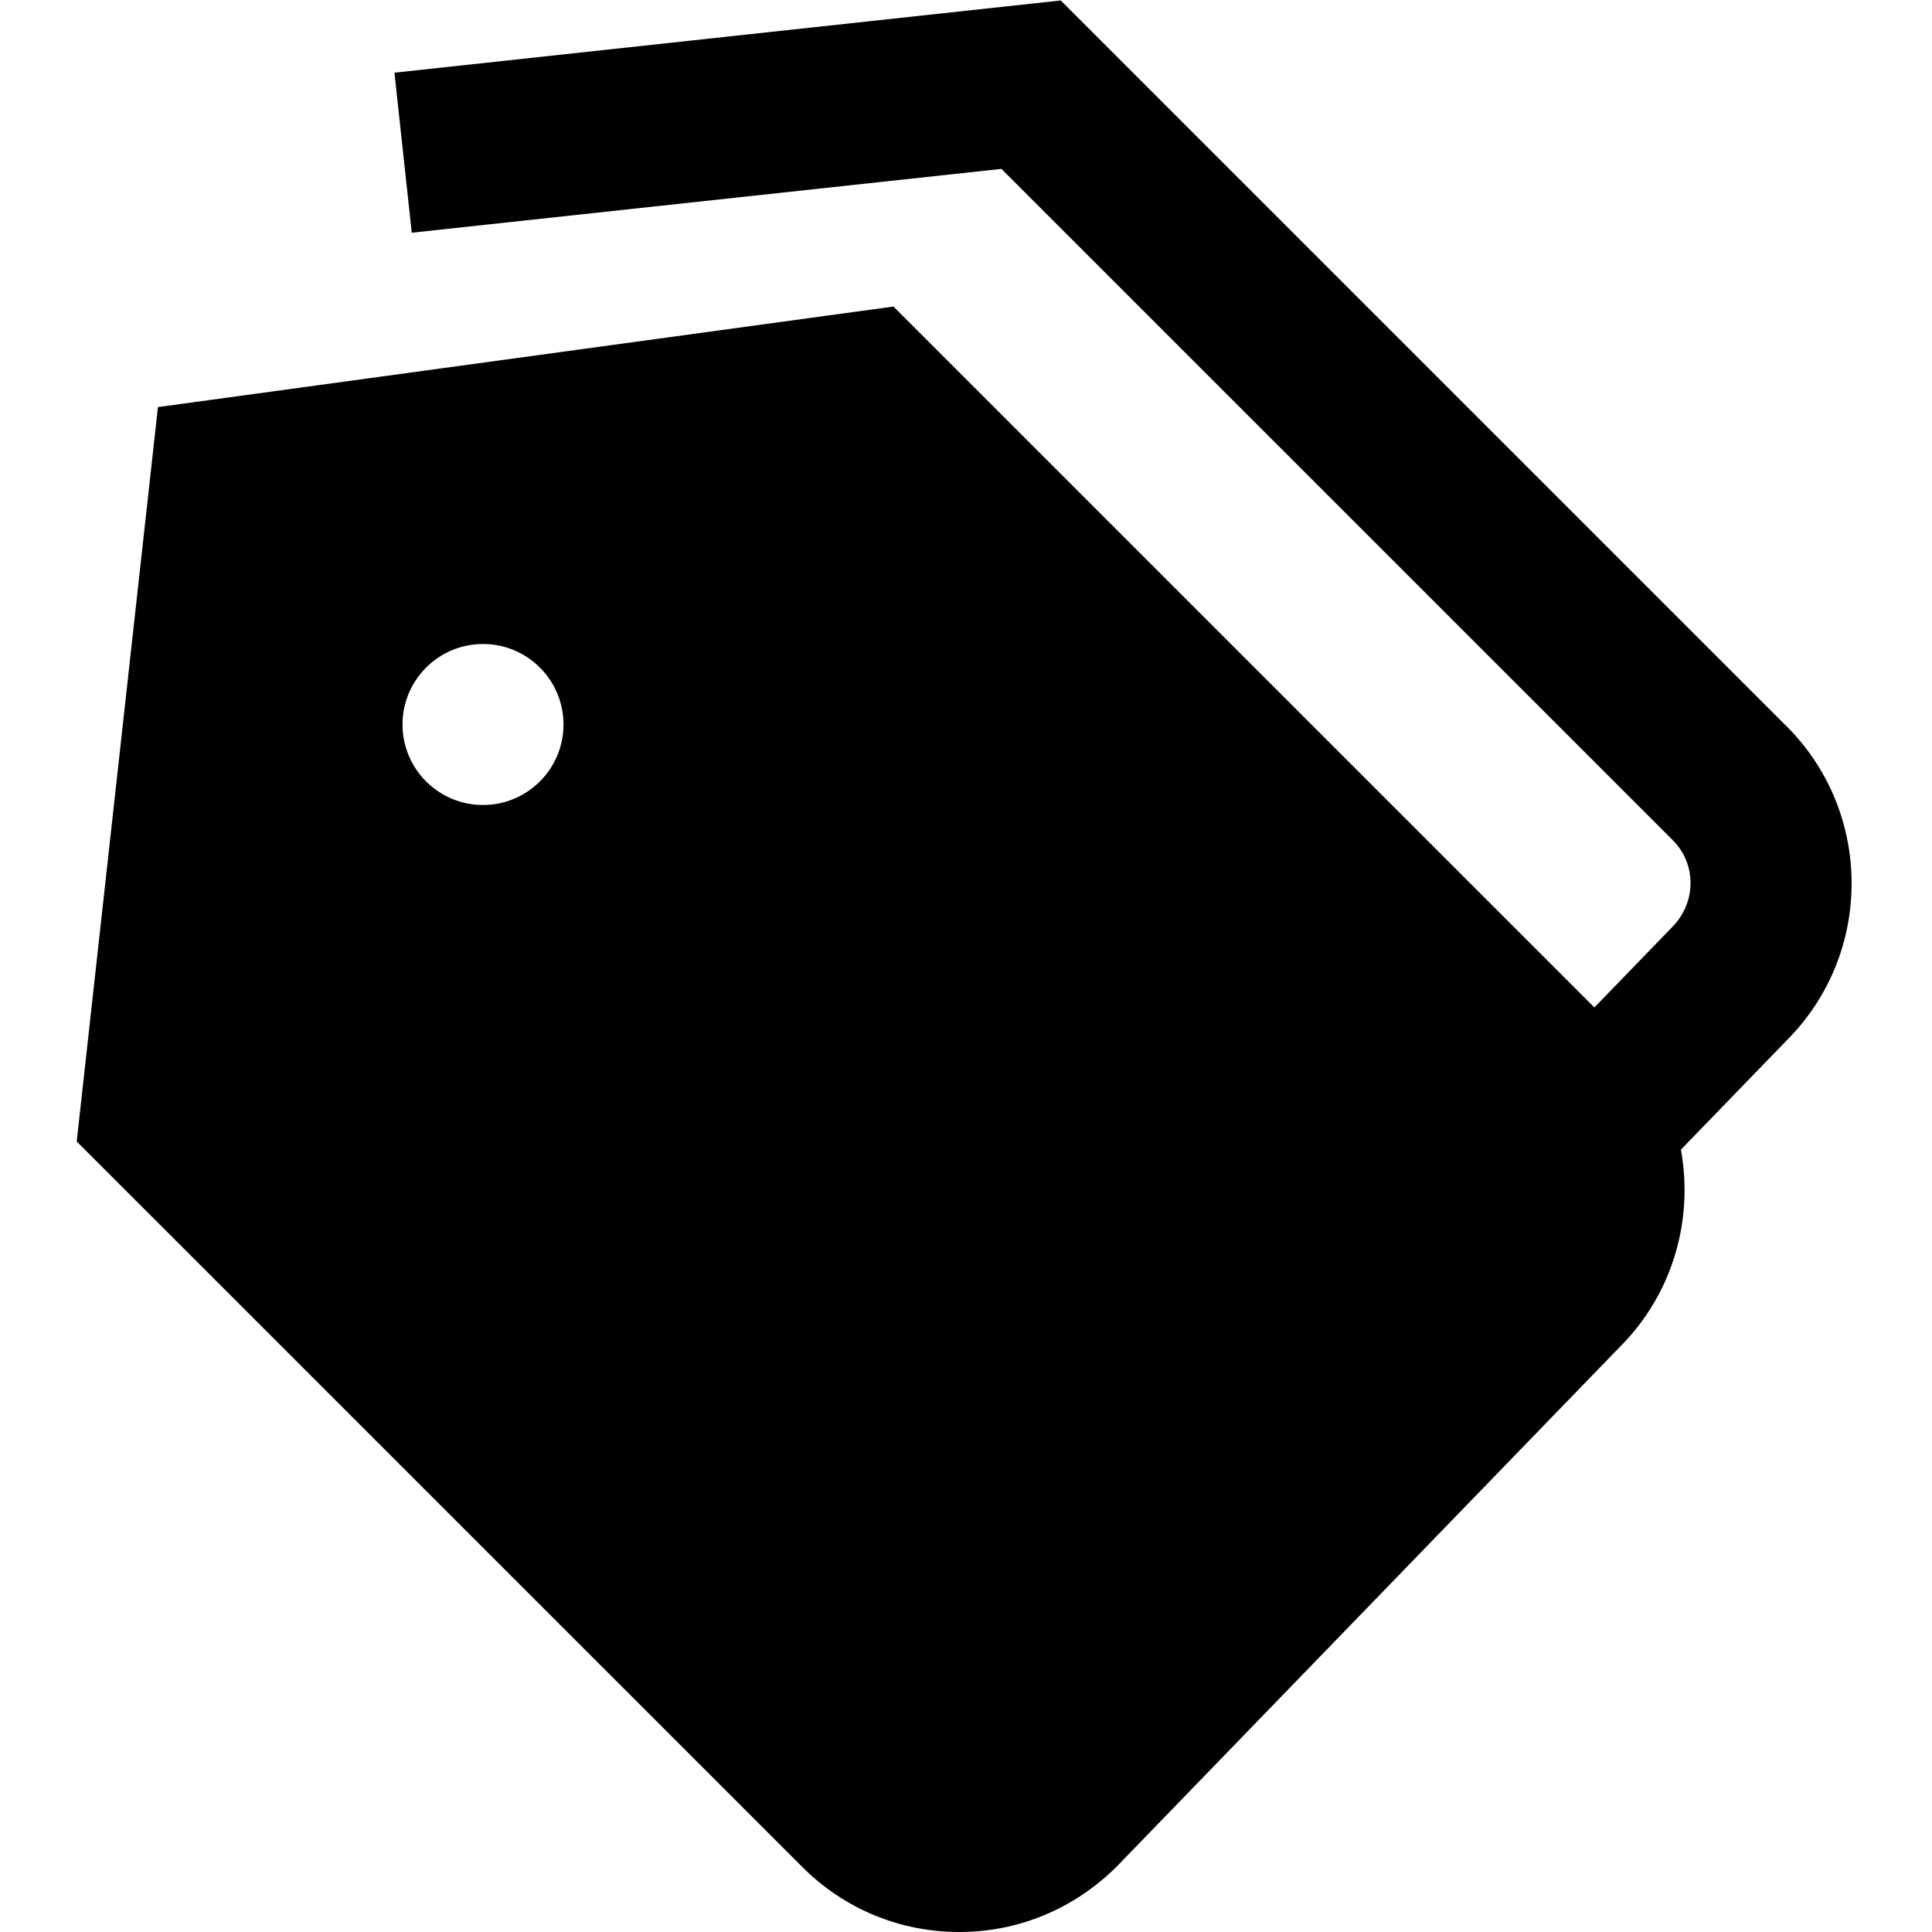
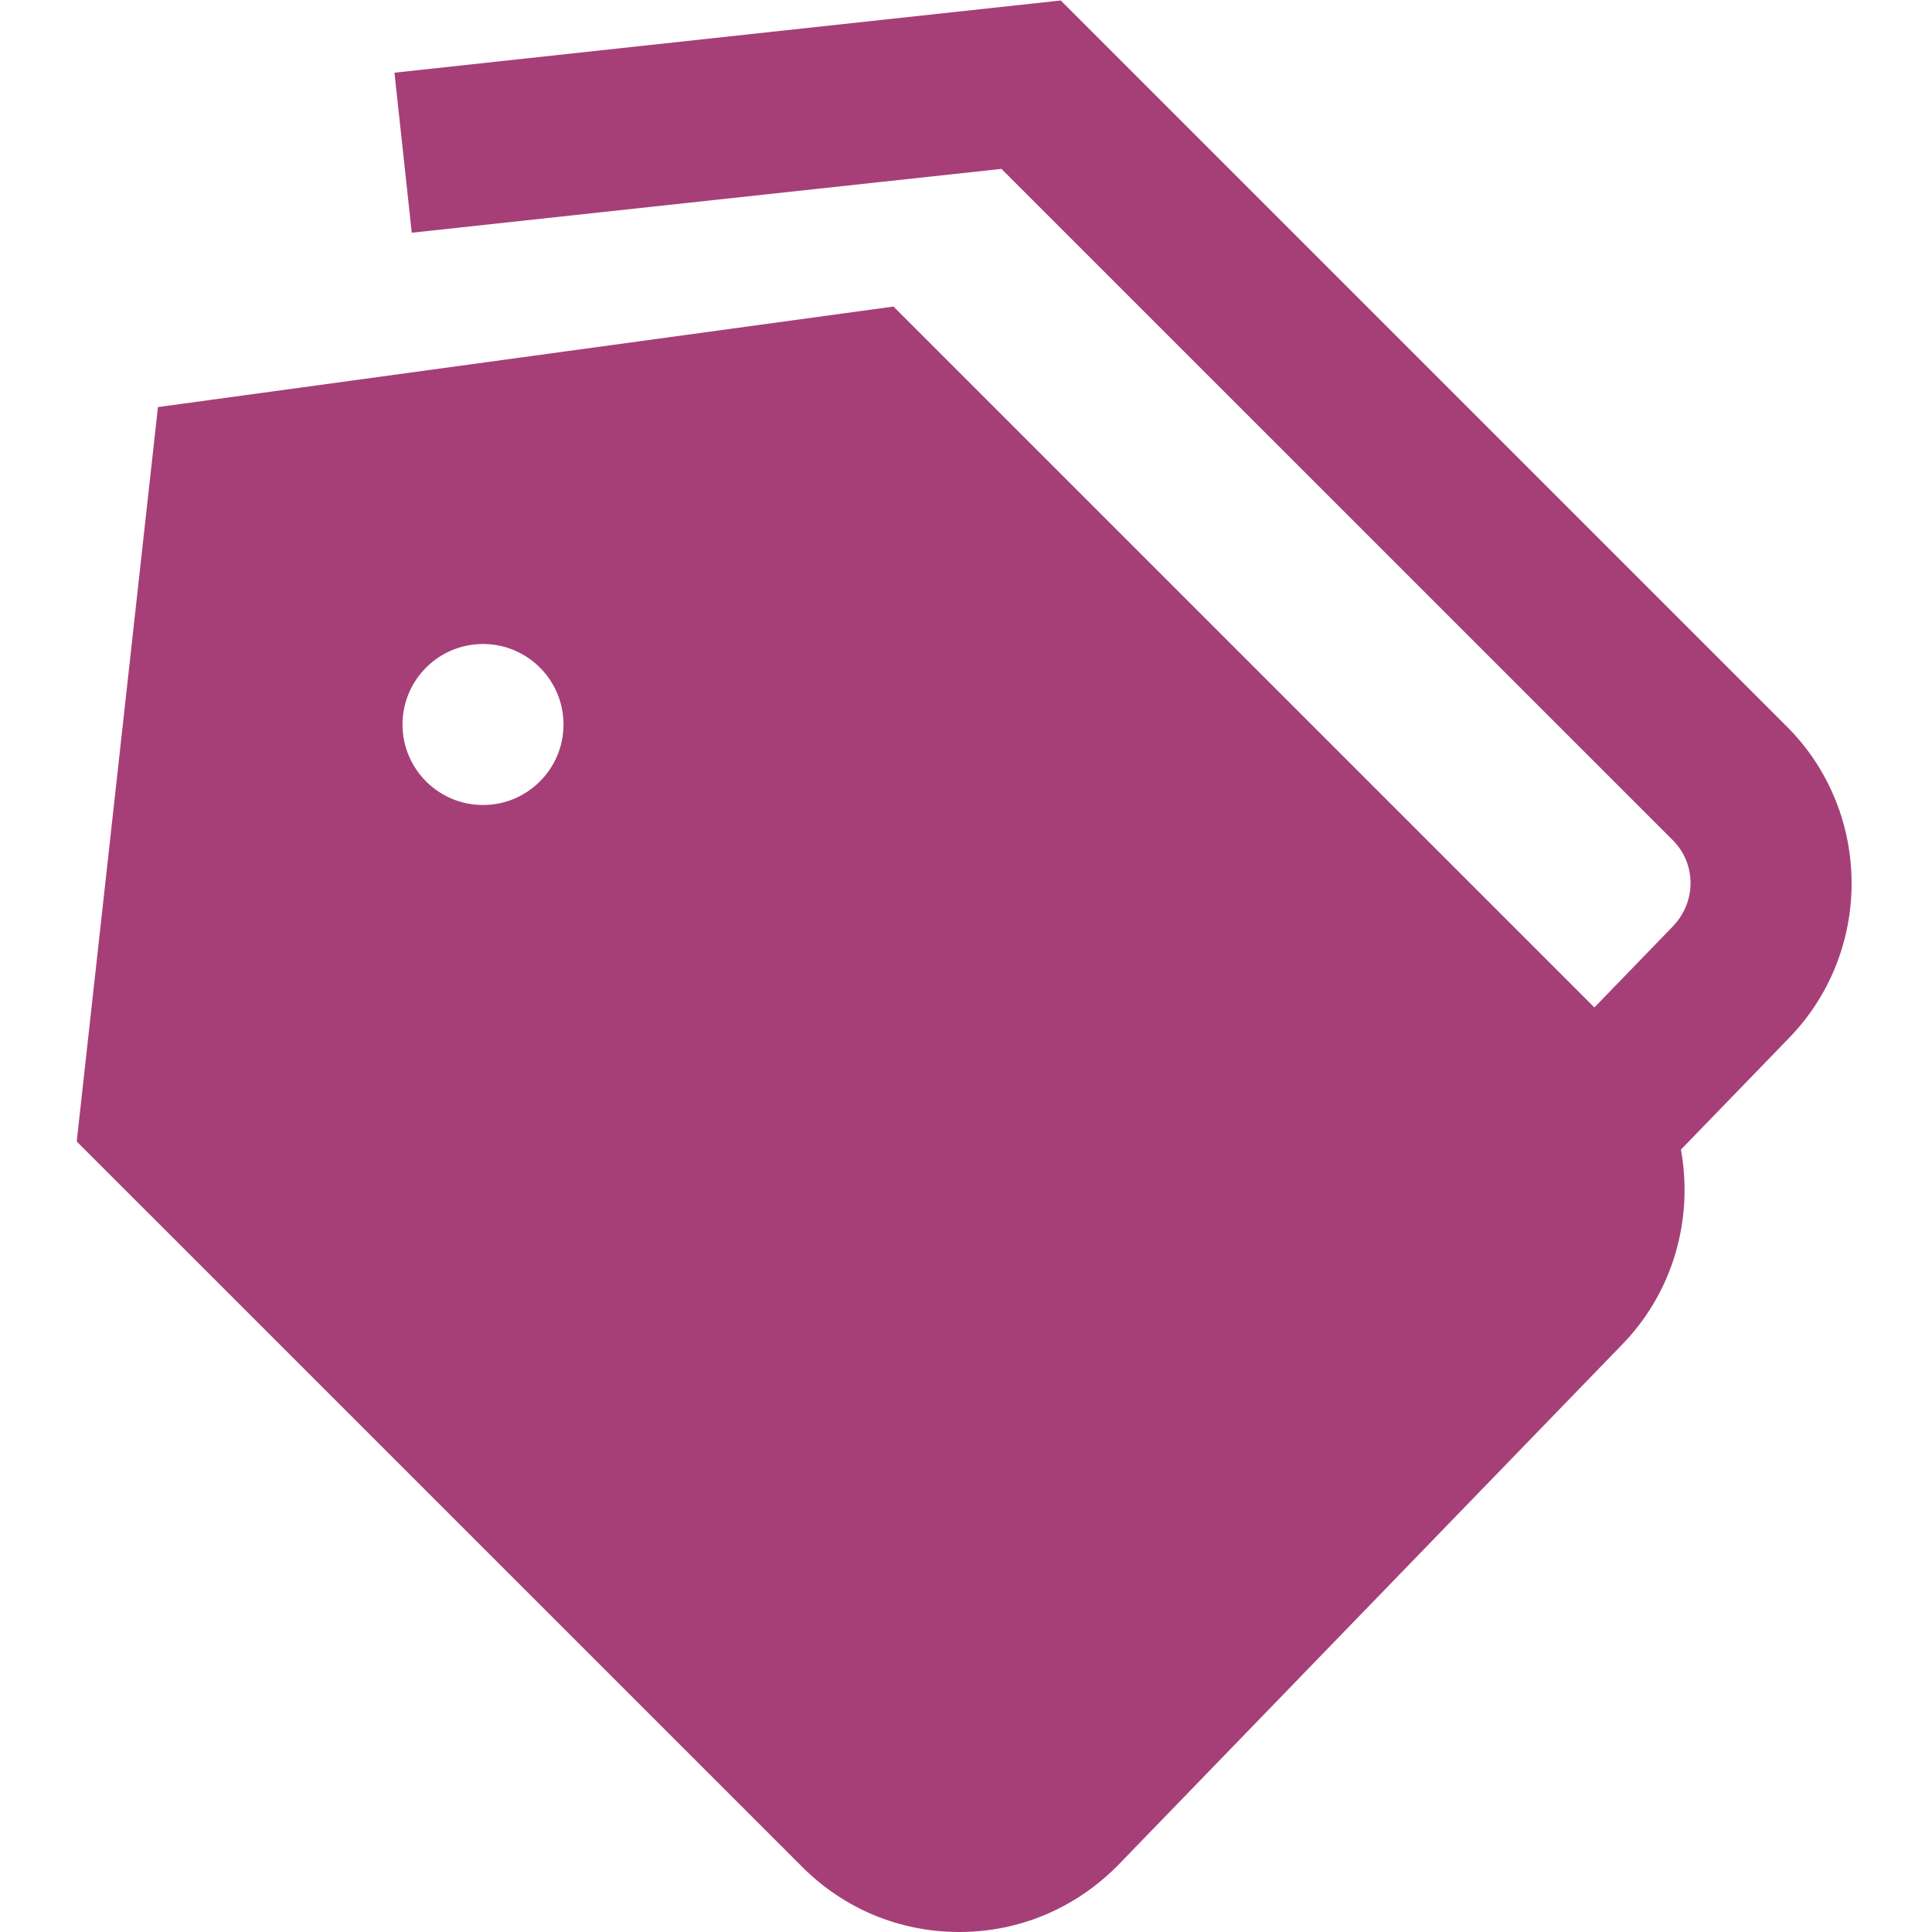
<svg xmlns="http://www.w3.org/2000/svg" id="Layer_1" data-name="Layer 1" viewBox="0 0 24 24" width="512" height="512">
-   <path d="M22.194,9.023L13.177,.006,4.9,.903l.215,1.988,7.325-.793,8.34,8.339c.296,.296,.296,.777-.012,1.084l-.962,.994L11.099,3.808,1.962,5.057,.953,14.18l9.013,9.012c.521,.521,1.213,.808,1.95,.808s1.43-.287,1.962-.819l6.244-6.449c.665-.665,.916-1.588,.759-2.451l1.314-1.357c1.075-1.076,1.075-2.826,0-3.901Zm-16.194,.977c-.552,0-1-.448-1-1,0-.552,.448-1,1-1,.552,0,1,.448,1,1s-.448,1-1,1Z" />
+   <path fill="#a63f78" d="M22.194,9.023L13.177,.006,4.9,.903l.215,1.988,7.325-.793,8.34,8.339c.296,.296,.296,.777-.012,1.084l-.962,.994L11.099,3.808,1.962,5.057,.953,14.18l9.013,9.012c.521,.521,1.213,.808,1.95,.808s1.43-.287,1.962-.819l6.244-6.449c.665-.665,.916-1.588,.759-2.451l1.314-1.357c1.075-1.076,1.075-2.826,0-3.901Zm-16.194,.977c-.552,0-1-.448-1-1,0-.552,.448-1,1-1,.552,0,1,.448,1,1s-.448,1-1,1Z" />
</svg>
